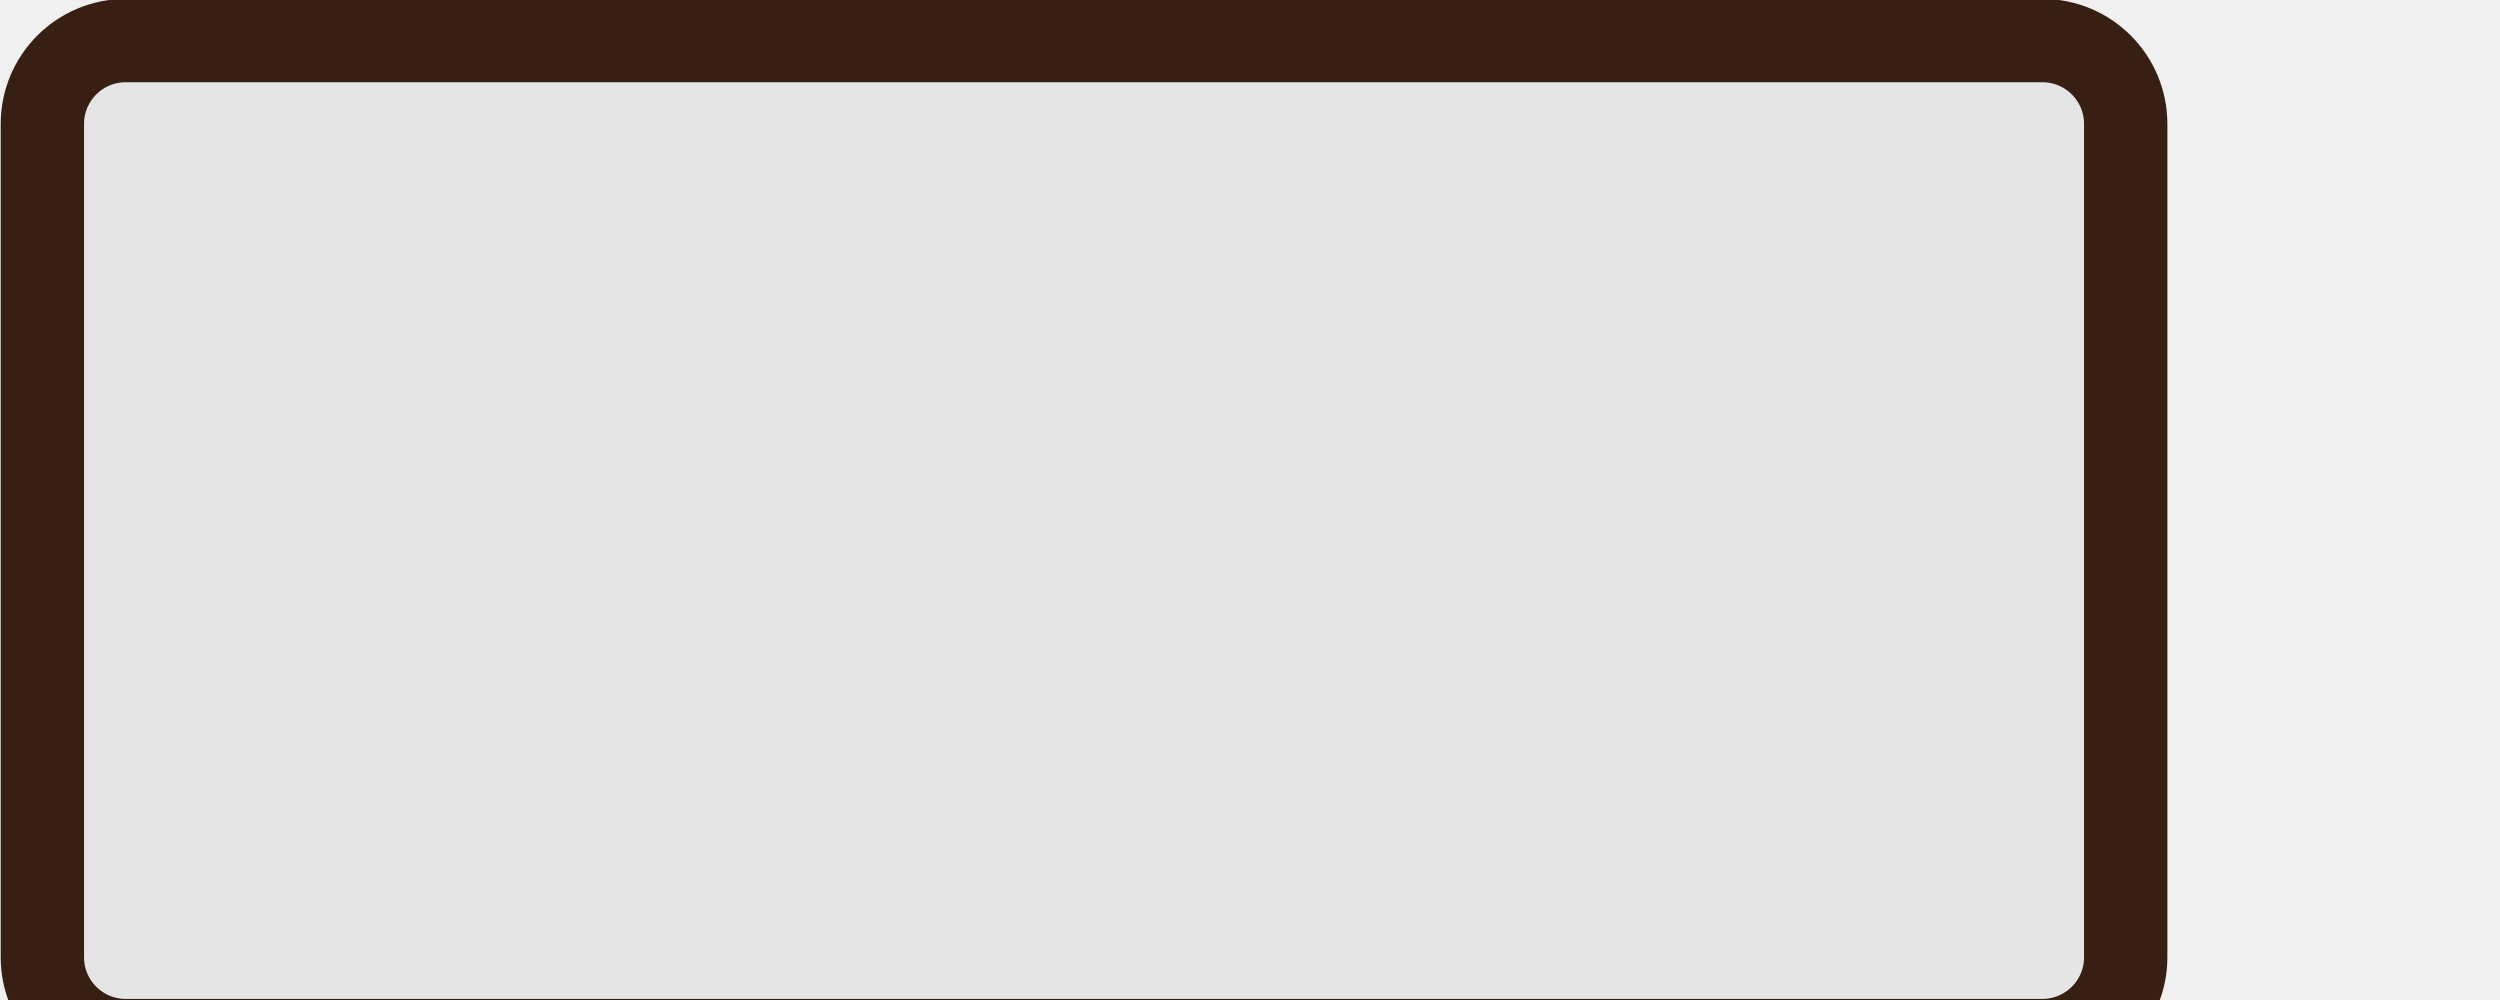
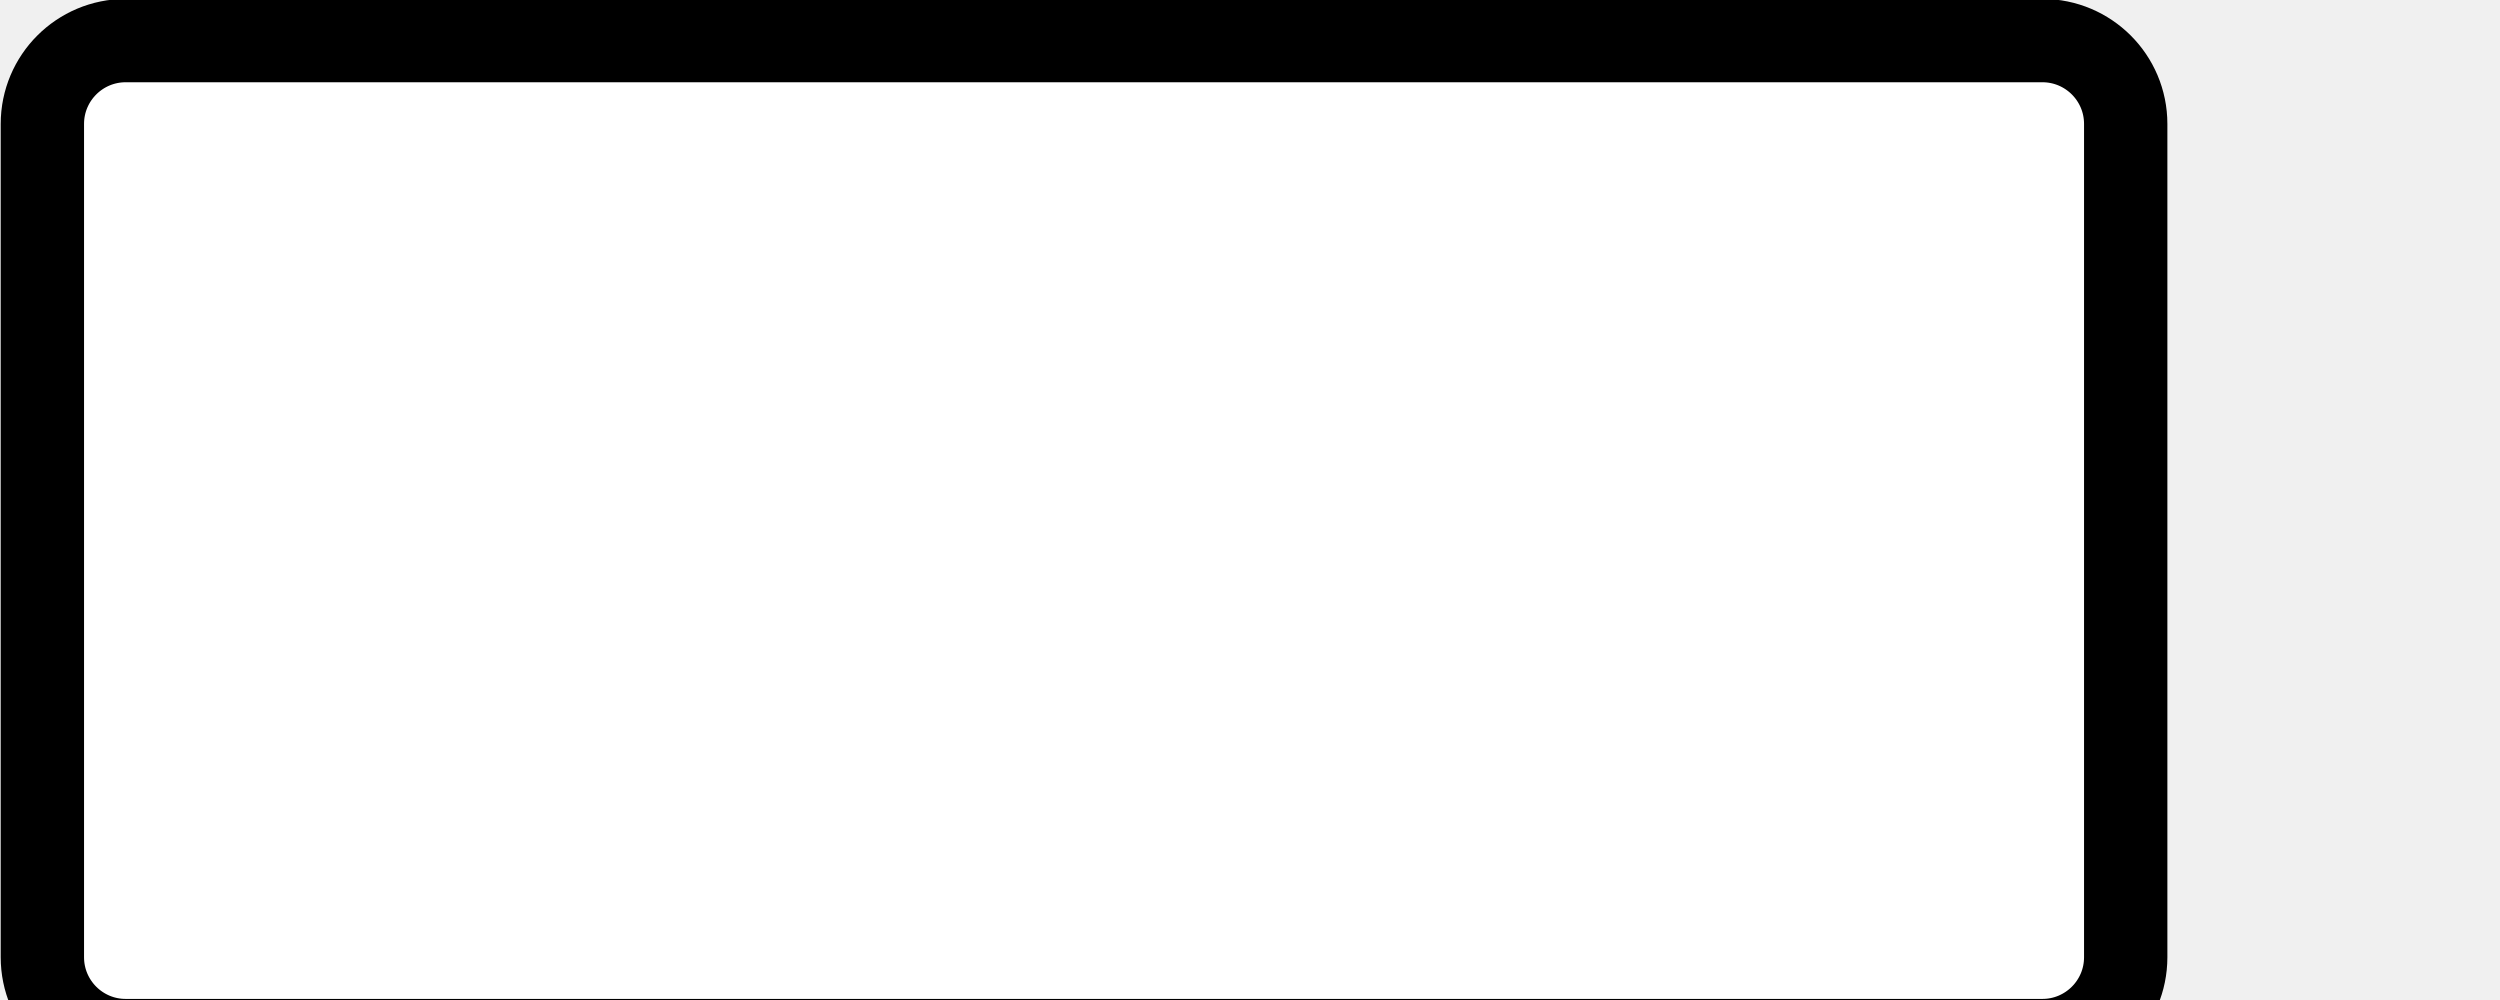
<svg xmlns="http://www.w3.org/2000/svg" version="1.1" width="30" height="12" id="svg3074">
  <defs id="defs3076" />
  <g transform="translate(-333.5625,-526.375)" id="layer1">
-     <rect width="25" height="12" rx="1" ry="1" x="334.071" y="526.862" id="rect3072" style="color:#000000;fill:#e5e5e5;fill-opacity:1;fill-rule:evenodd;stroke:#381f13;stroke-width:1;stroke-linecap:butt;stroke-linejoin:miter;stroke-miterlimit:4;stroke-opacity:1;stroke-dasharray:none;stroke-dashoffset:0;marker:none;visibility:visible;display:inline;overflow:visible;enable-background:accumulate" />
+     <rect width="25" height="12" rx="1" ry="1" x="334.071" y="526.862" id="rect3072" style="color:#000000;fill:#ffffff;fill-opacity:1;fill-rule:evenodd;stroke:#000000;stroke-width:1;stroke-linecap:butt;stroke-linejoin:miter;stroke-miterlimit:4;stroke-opacity:1;stroke-dasharray:none;stroke-dashoffset:0;marker:none;visibility:visible;display:inline;overflow:visible;enable-background:accumulate" />
  </g>
</svg>
